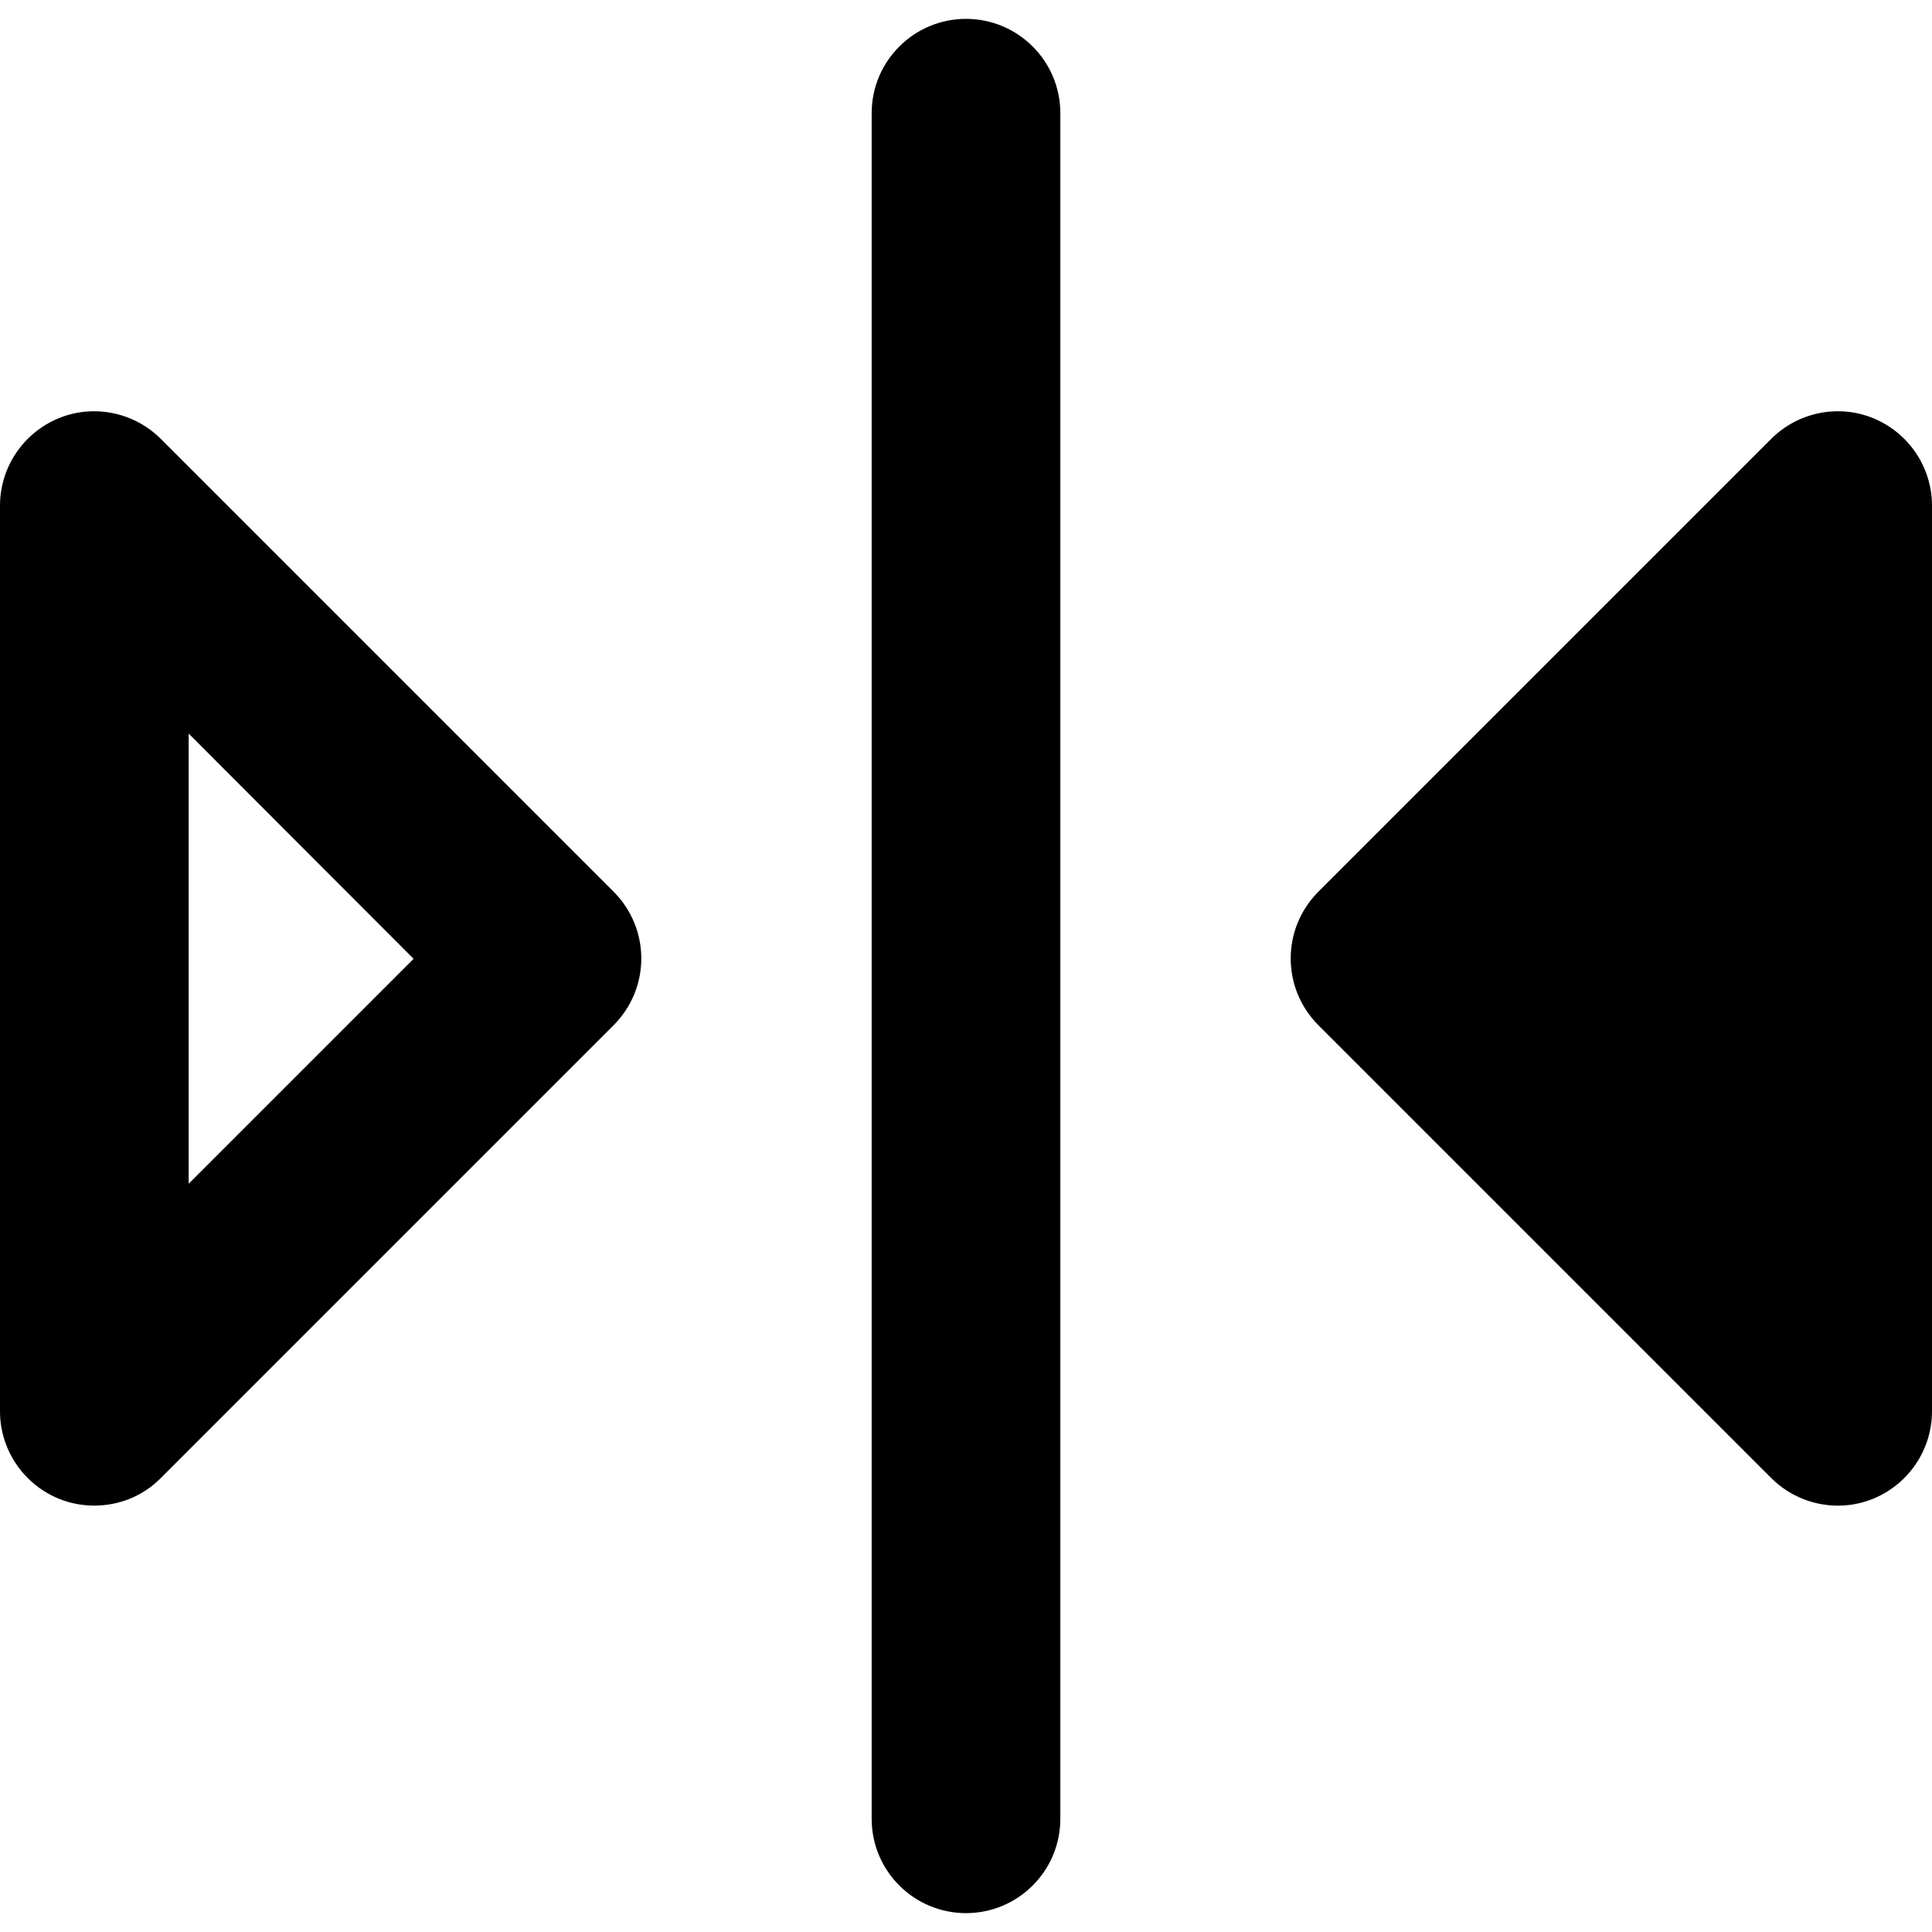
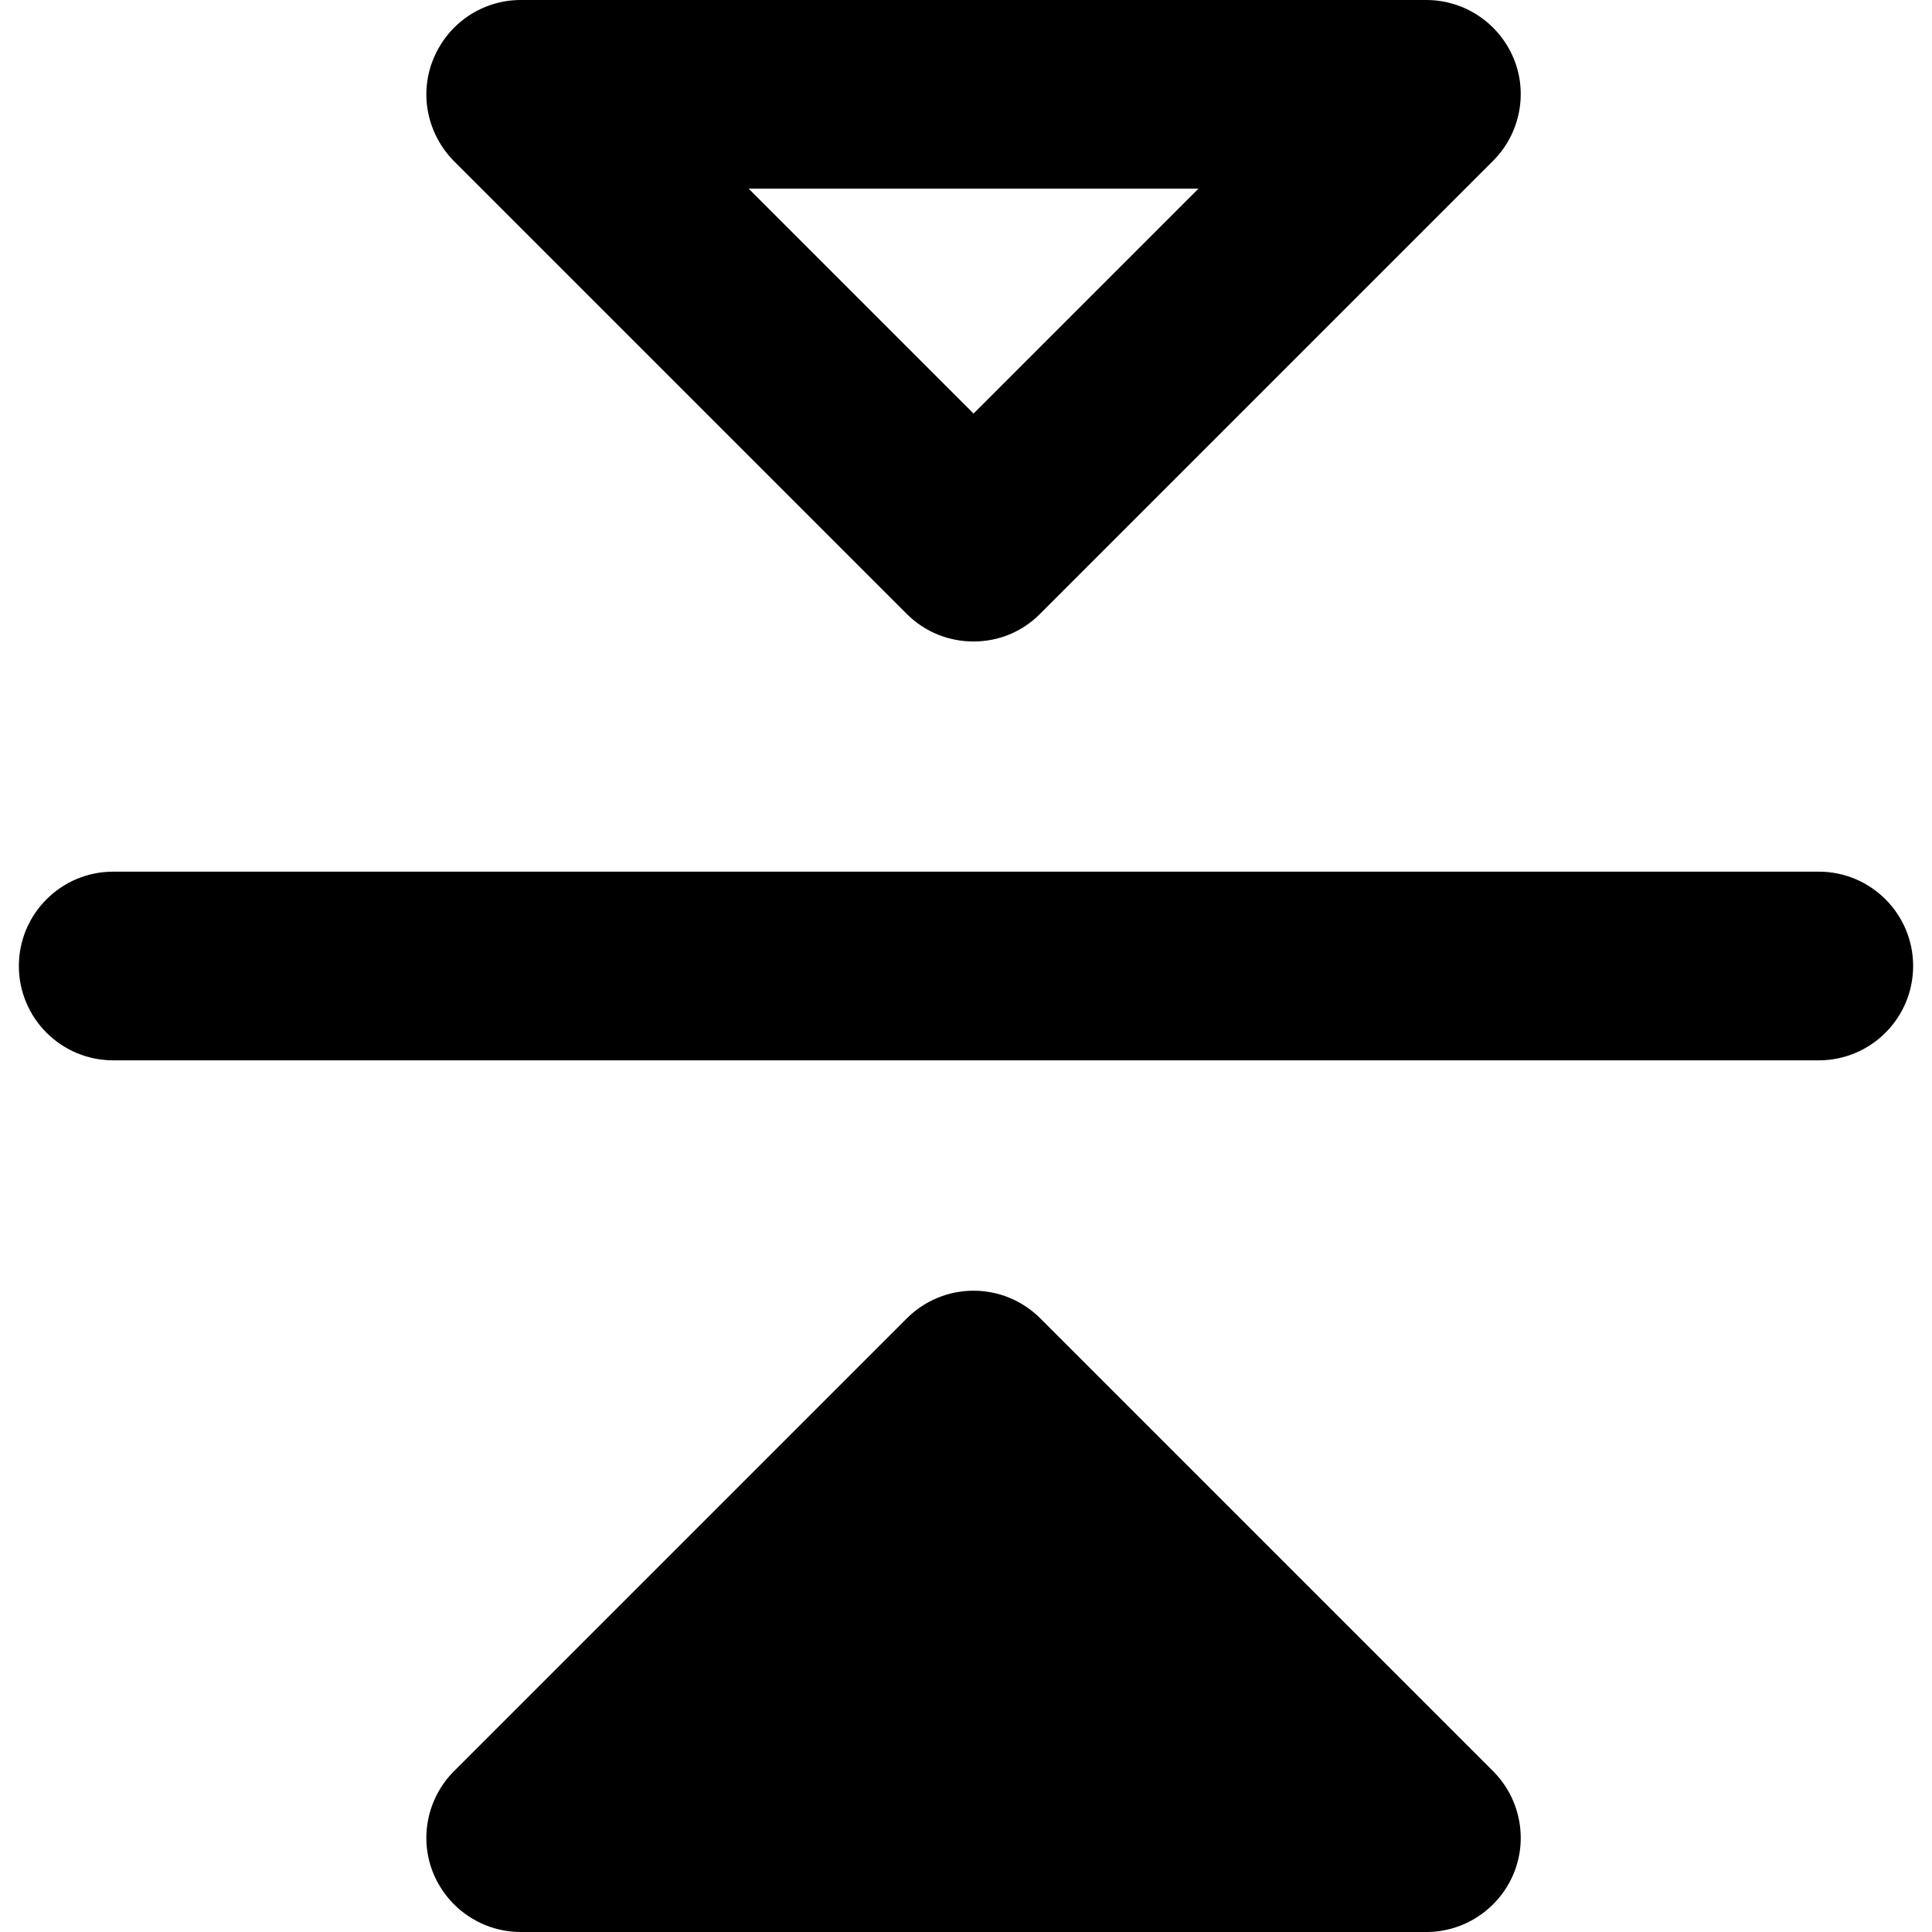
<svg xmlns="http://www.w3.org/2000/svg" version="1.1" id="Capa_1" x="0px" y="0px" viewBox="0 0 512 512" style="enable-background:new 0 0 512 512;" xml:space="preserve">
  <g>
    <g>
-       <path d="M25,399c-3.2,0-6.5-0.6-9.6-1.9C6.1,393.2,0,384.1,0,374V134c0-10.1,6.1-19.2,15.4-23.1c9.3-3.9,20.1-1.7,27.2,5.4    l120,120c9.8,9.8,9.8,25.6,0,35.4l-120,120C37.9,396.5,31.5,399,25,399z M50,194.4v119.3l59.6-59.6L50,194.4z" />
+       <path d="M258,170c-6.4,0-12.8-2.4-17.7-7.3l-120-120c-7.1-7.2-9.3-17.9-5.4-27.2C118.8,6.1,127.9,0,138,0h240    c10.1,0,19.2,6.1,23.1,15.4c3.9,9.3,1.7,20.1-5.4,27.2l-120,120C270.8,167.6,264.4,170,258,170z M198.4,50l59.6,59.6L317.6,50    H198.4z" />
    </g>
    <g>
-       <path d="M512,134v240c0,10.1-6.1,19.2-15.4,23.1c-9.3,3.9-20.1,1.7-27.2-5.4l-120-120c-9.8-9.8-9.8-25.6,0-35.4l120-120    c7.1-7.1,17.9-9.3,27.2-5.4C505.9,114.8,512,123.9,512,134z" />
+       <path d="M378,512H138c-10.1,0-19.2-6.1-23.1-15.4c-3.9-9.3-1.7-20.1,5.4-27.2l120-120c9.8-9.8,25.6-9.8,35.4,0l120,120    c7.1,7.1,9.3,17.9,5.4,27.2C397.2,505.9,388.1,512,378,512z" />
    </g>
    <g>
-       <path d="M256,507c-13.8,0-25-11.2-25-25V30c0-13.8,11.2-25,25-25s25,11.2,25,25v452C281,495.8,269.8,507,256,507z" />
+       <path d="M482,281H30c-13.8,0-25-11.2-25-25s11.2-25,25-25h452c13.8,0,25,11.2,25,25S495.8,281,482,281z" />
    </g>
  </g>
</svg>
